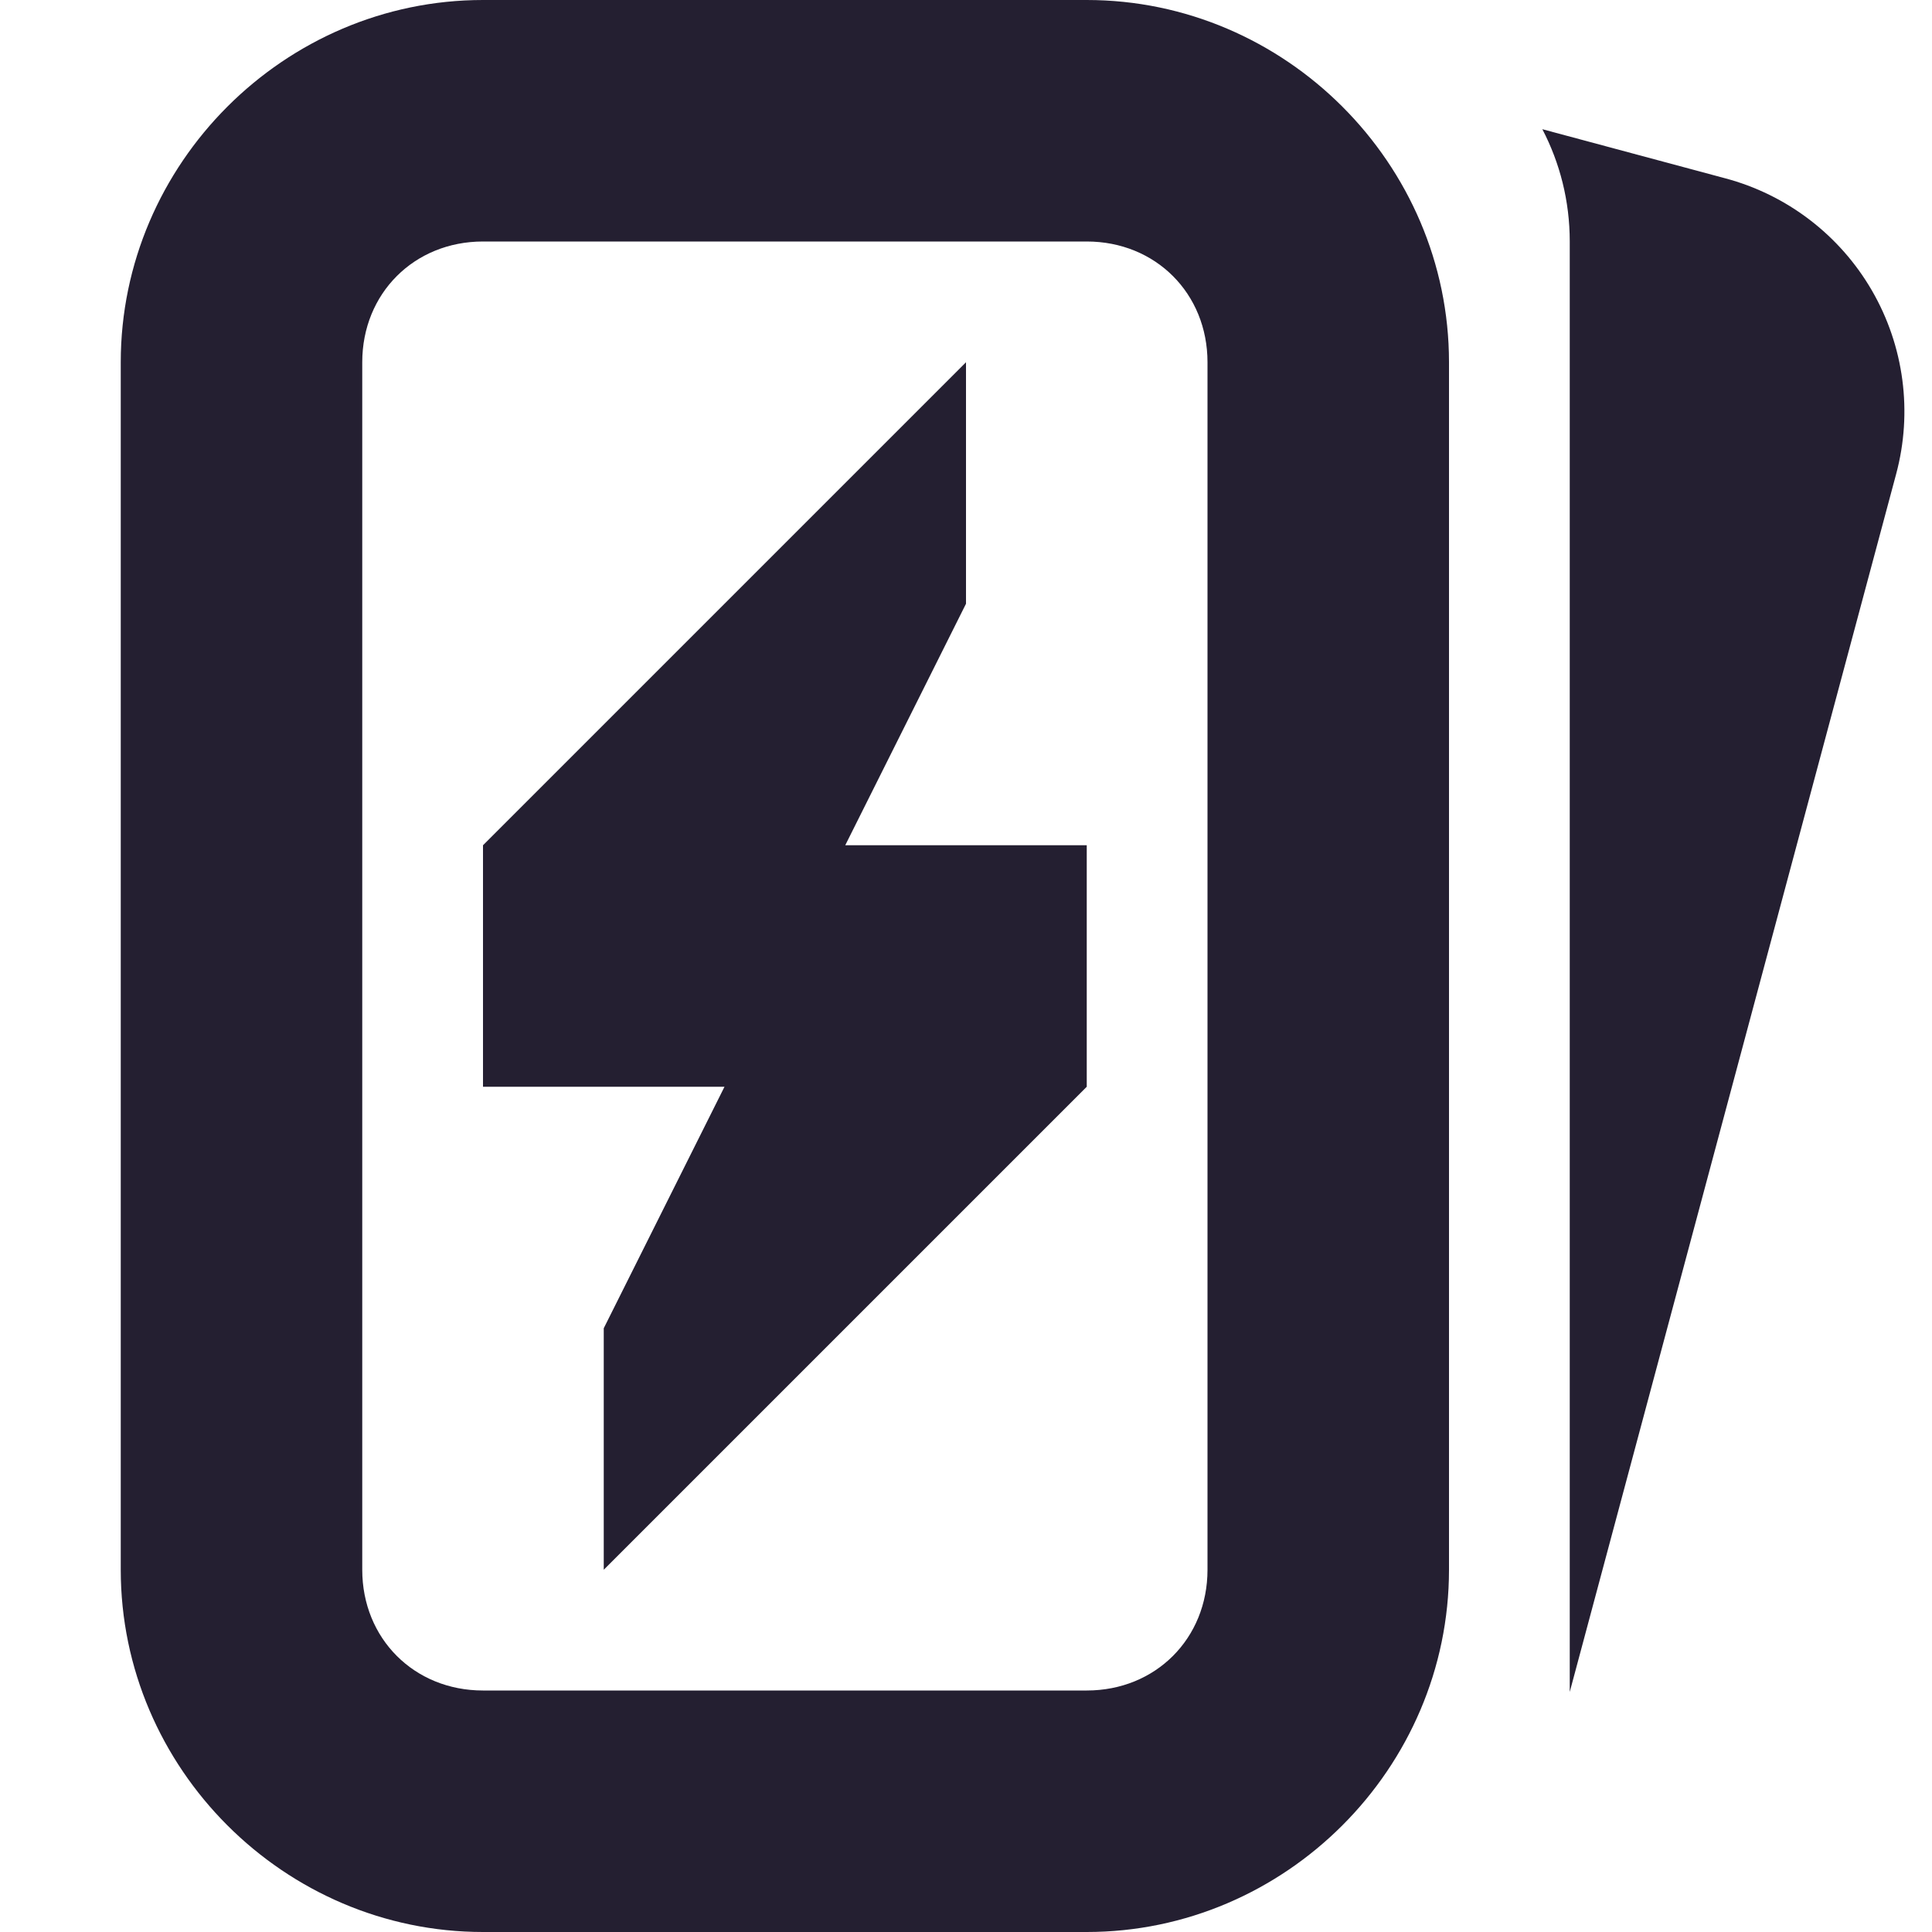
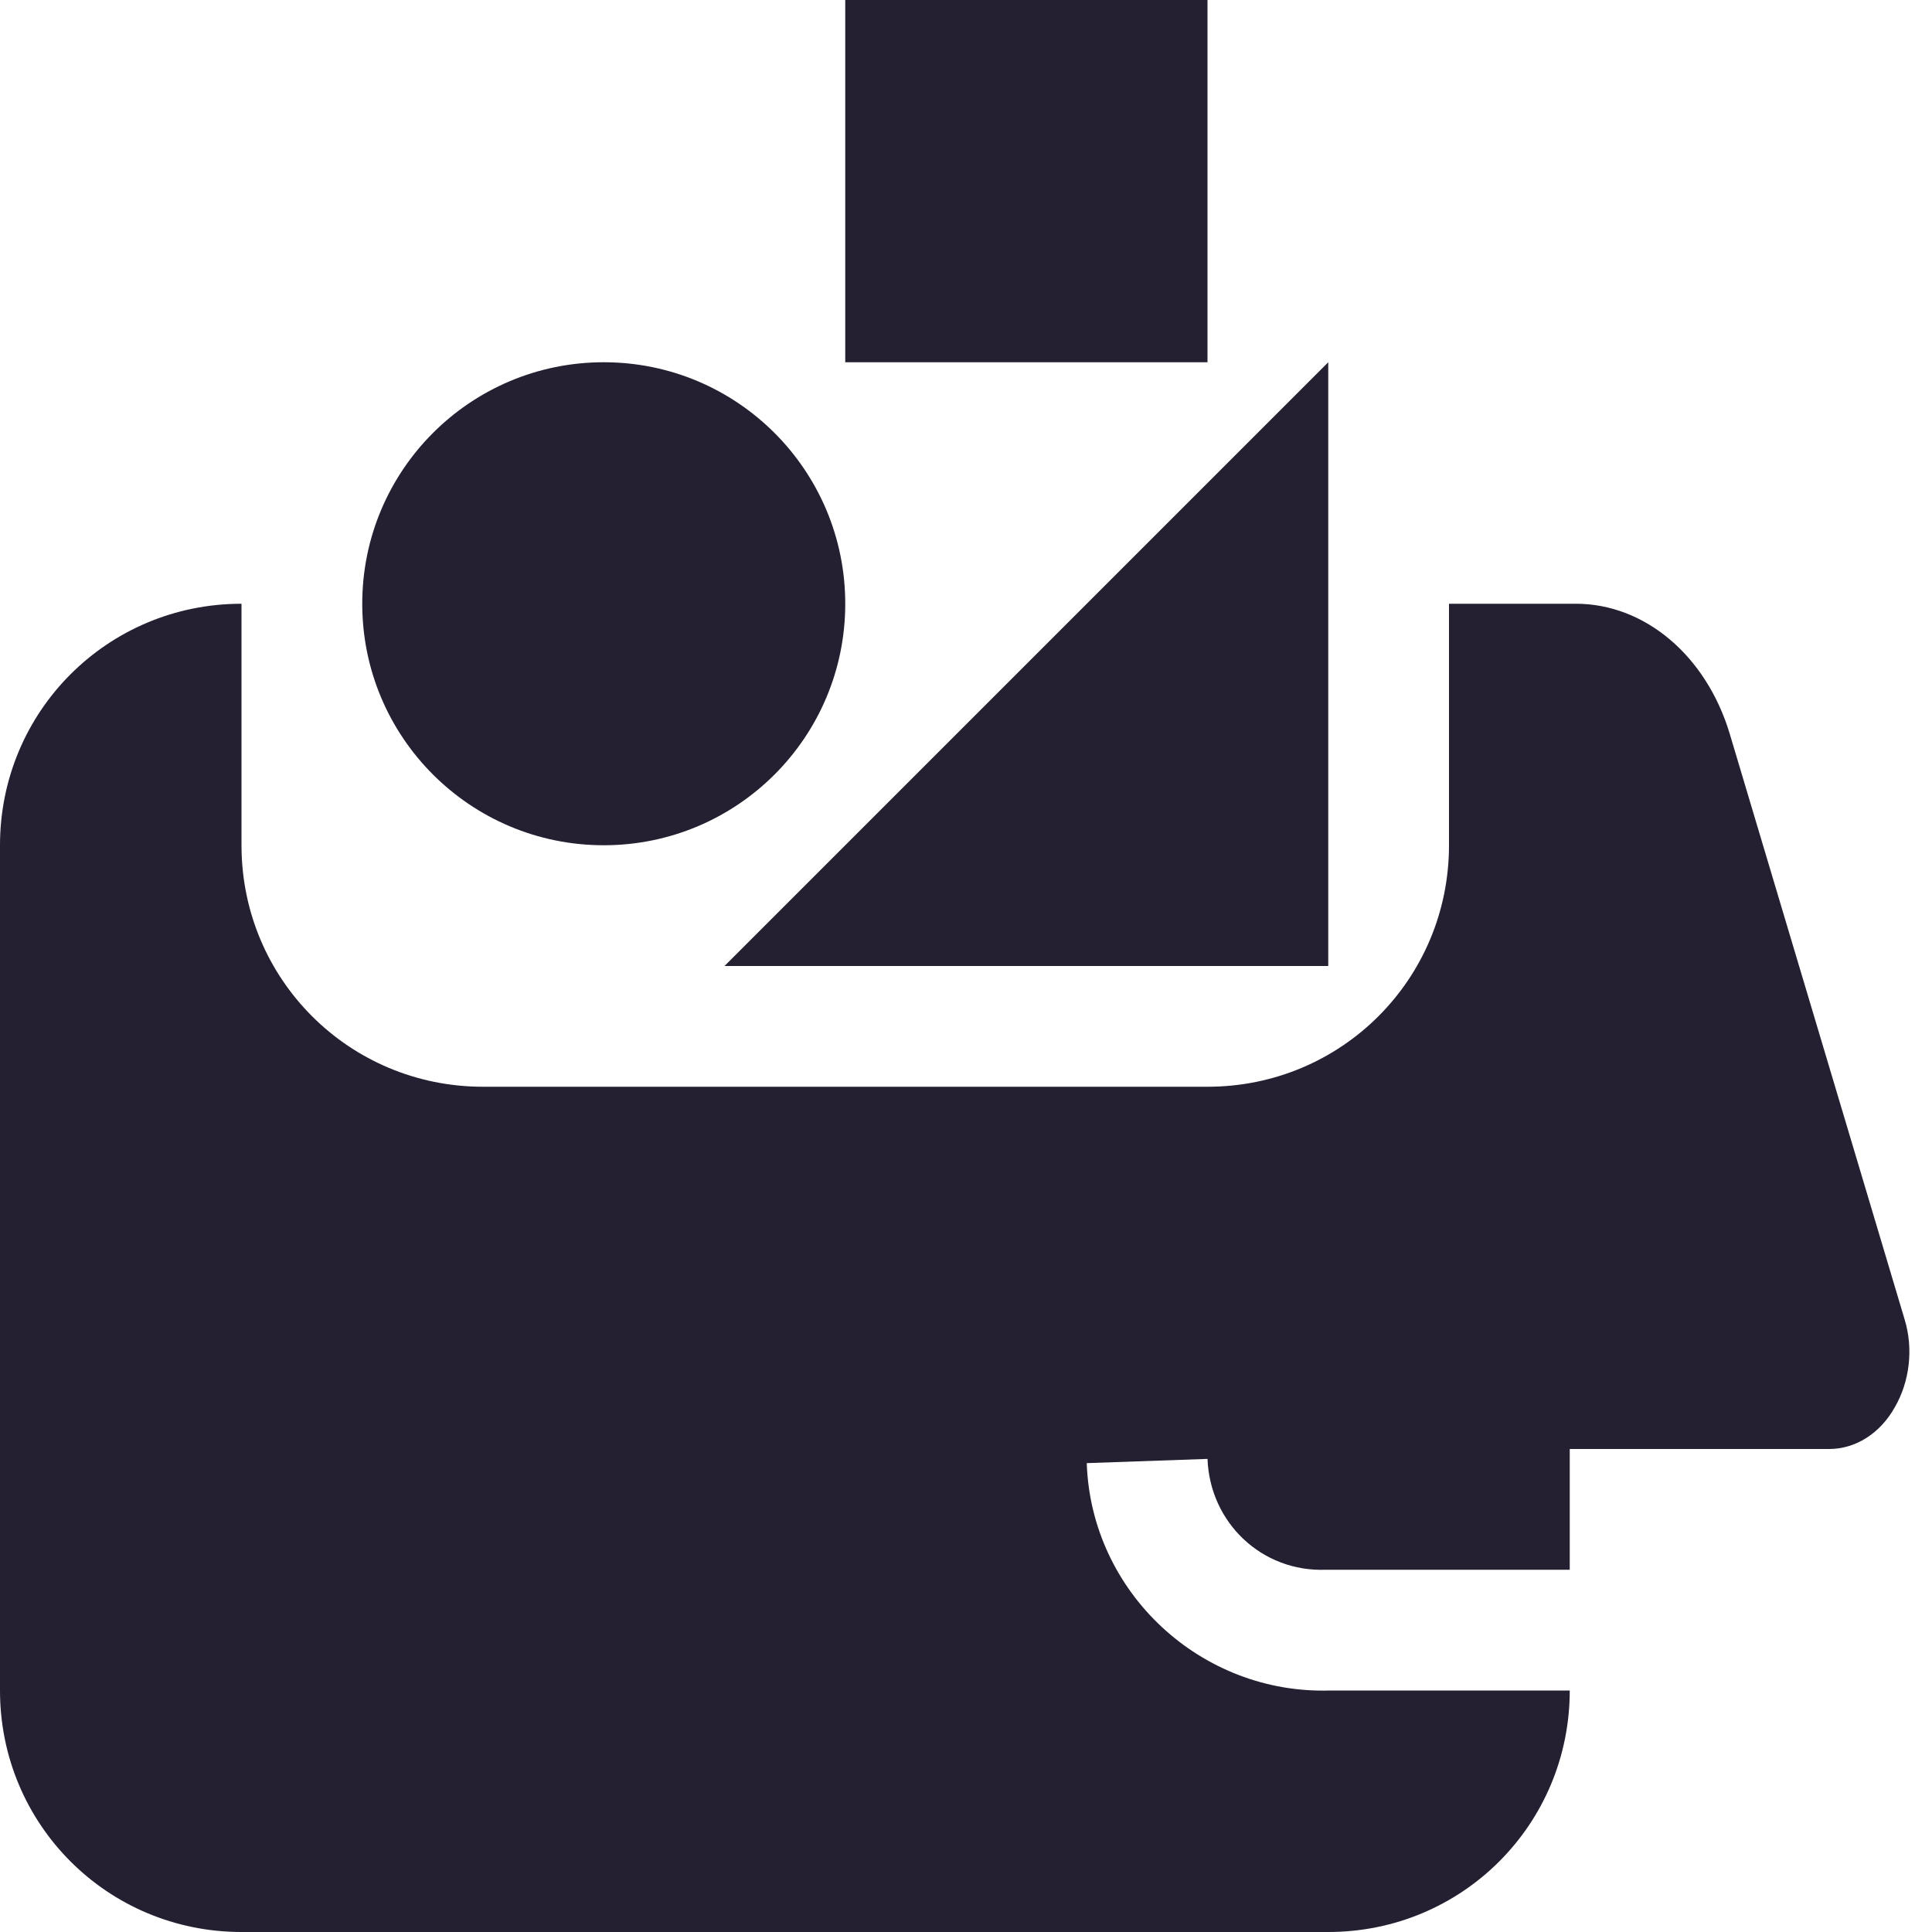
- <svg xmlns="http://www.w3.org/2000/svg" width="16" height="16">
+ <svg xmlns="http://www.w3.org/2000/svg" height="16px" viewBox="0 0 16 16" width="16px">
  <g fill="#241f31">
-     <path d="M12.773 1.07c.145.278.227.594.227.93v12.012l2.703-10.086a1.998 1.998 0 0 0-1.418-2.45zM4 0C2.355 0 1 1.355 1 3v10c0 1.645 1.355 3 3 3h5c1.645 0 3-1.355 3-3V3c0-1.645-1.355-3-3-3zm0 2h5c.57 0 1 .43 1 1v10c0 .57-.43 1-1 1H4c-.57 0-1-.43-1-1V3c0-.57.43-1 1-1zm0 0" />
-     <path d="M8 3v2L7 7h2v2l-4 4v-2l1-2H4V7zm0 0" />
+     <path d="m 2 5 c -1.109 0 -2 0.891 -2 2 v 7 c 0 1.109 0.891 2 2 2 h 9 c 1.109 0 2 -0.891 2 -2 h -1.98 c -1.074 0.035 -1.984 -0.812 -2.02 -1.883 l 1 -0.035 c 0.02 0.531 0.453 0.938 0.98 0.918 h 0.02 h 2 v -1 h 2.148 c 0.219 0 0.422 -0.129 0.543 -0.344 c 0.125 -0.215 0.156 -0.488 0.082 -0.73 l -1.449 -4.852 c -0.195 -0.645 -0.703 -1.074 -1.273 -1.074 h -1.051 v 2 c 0 1.109 -0.891 2 -2 2 h -6 c -1.109 0 -2 -0.891 -2 -2 z m 0 0" />
+     <path d="m 7 5 c 0 1.105 -0.895 2 -2 2 s -2 -0.895 -2 -2 s 0.895 -2 2 -2 s 2 0.895 2 2 z m 0 0" />
+     <path d="m 11 8 v -5 l -5 5 z m 0 0" />
+     <path d="m 7 0 h 3 v 3 h -3 z m 0 0" />
  </g>
</svg>
